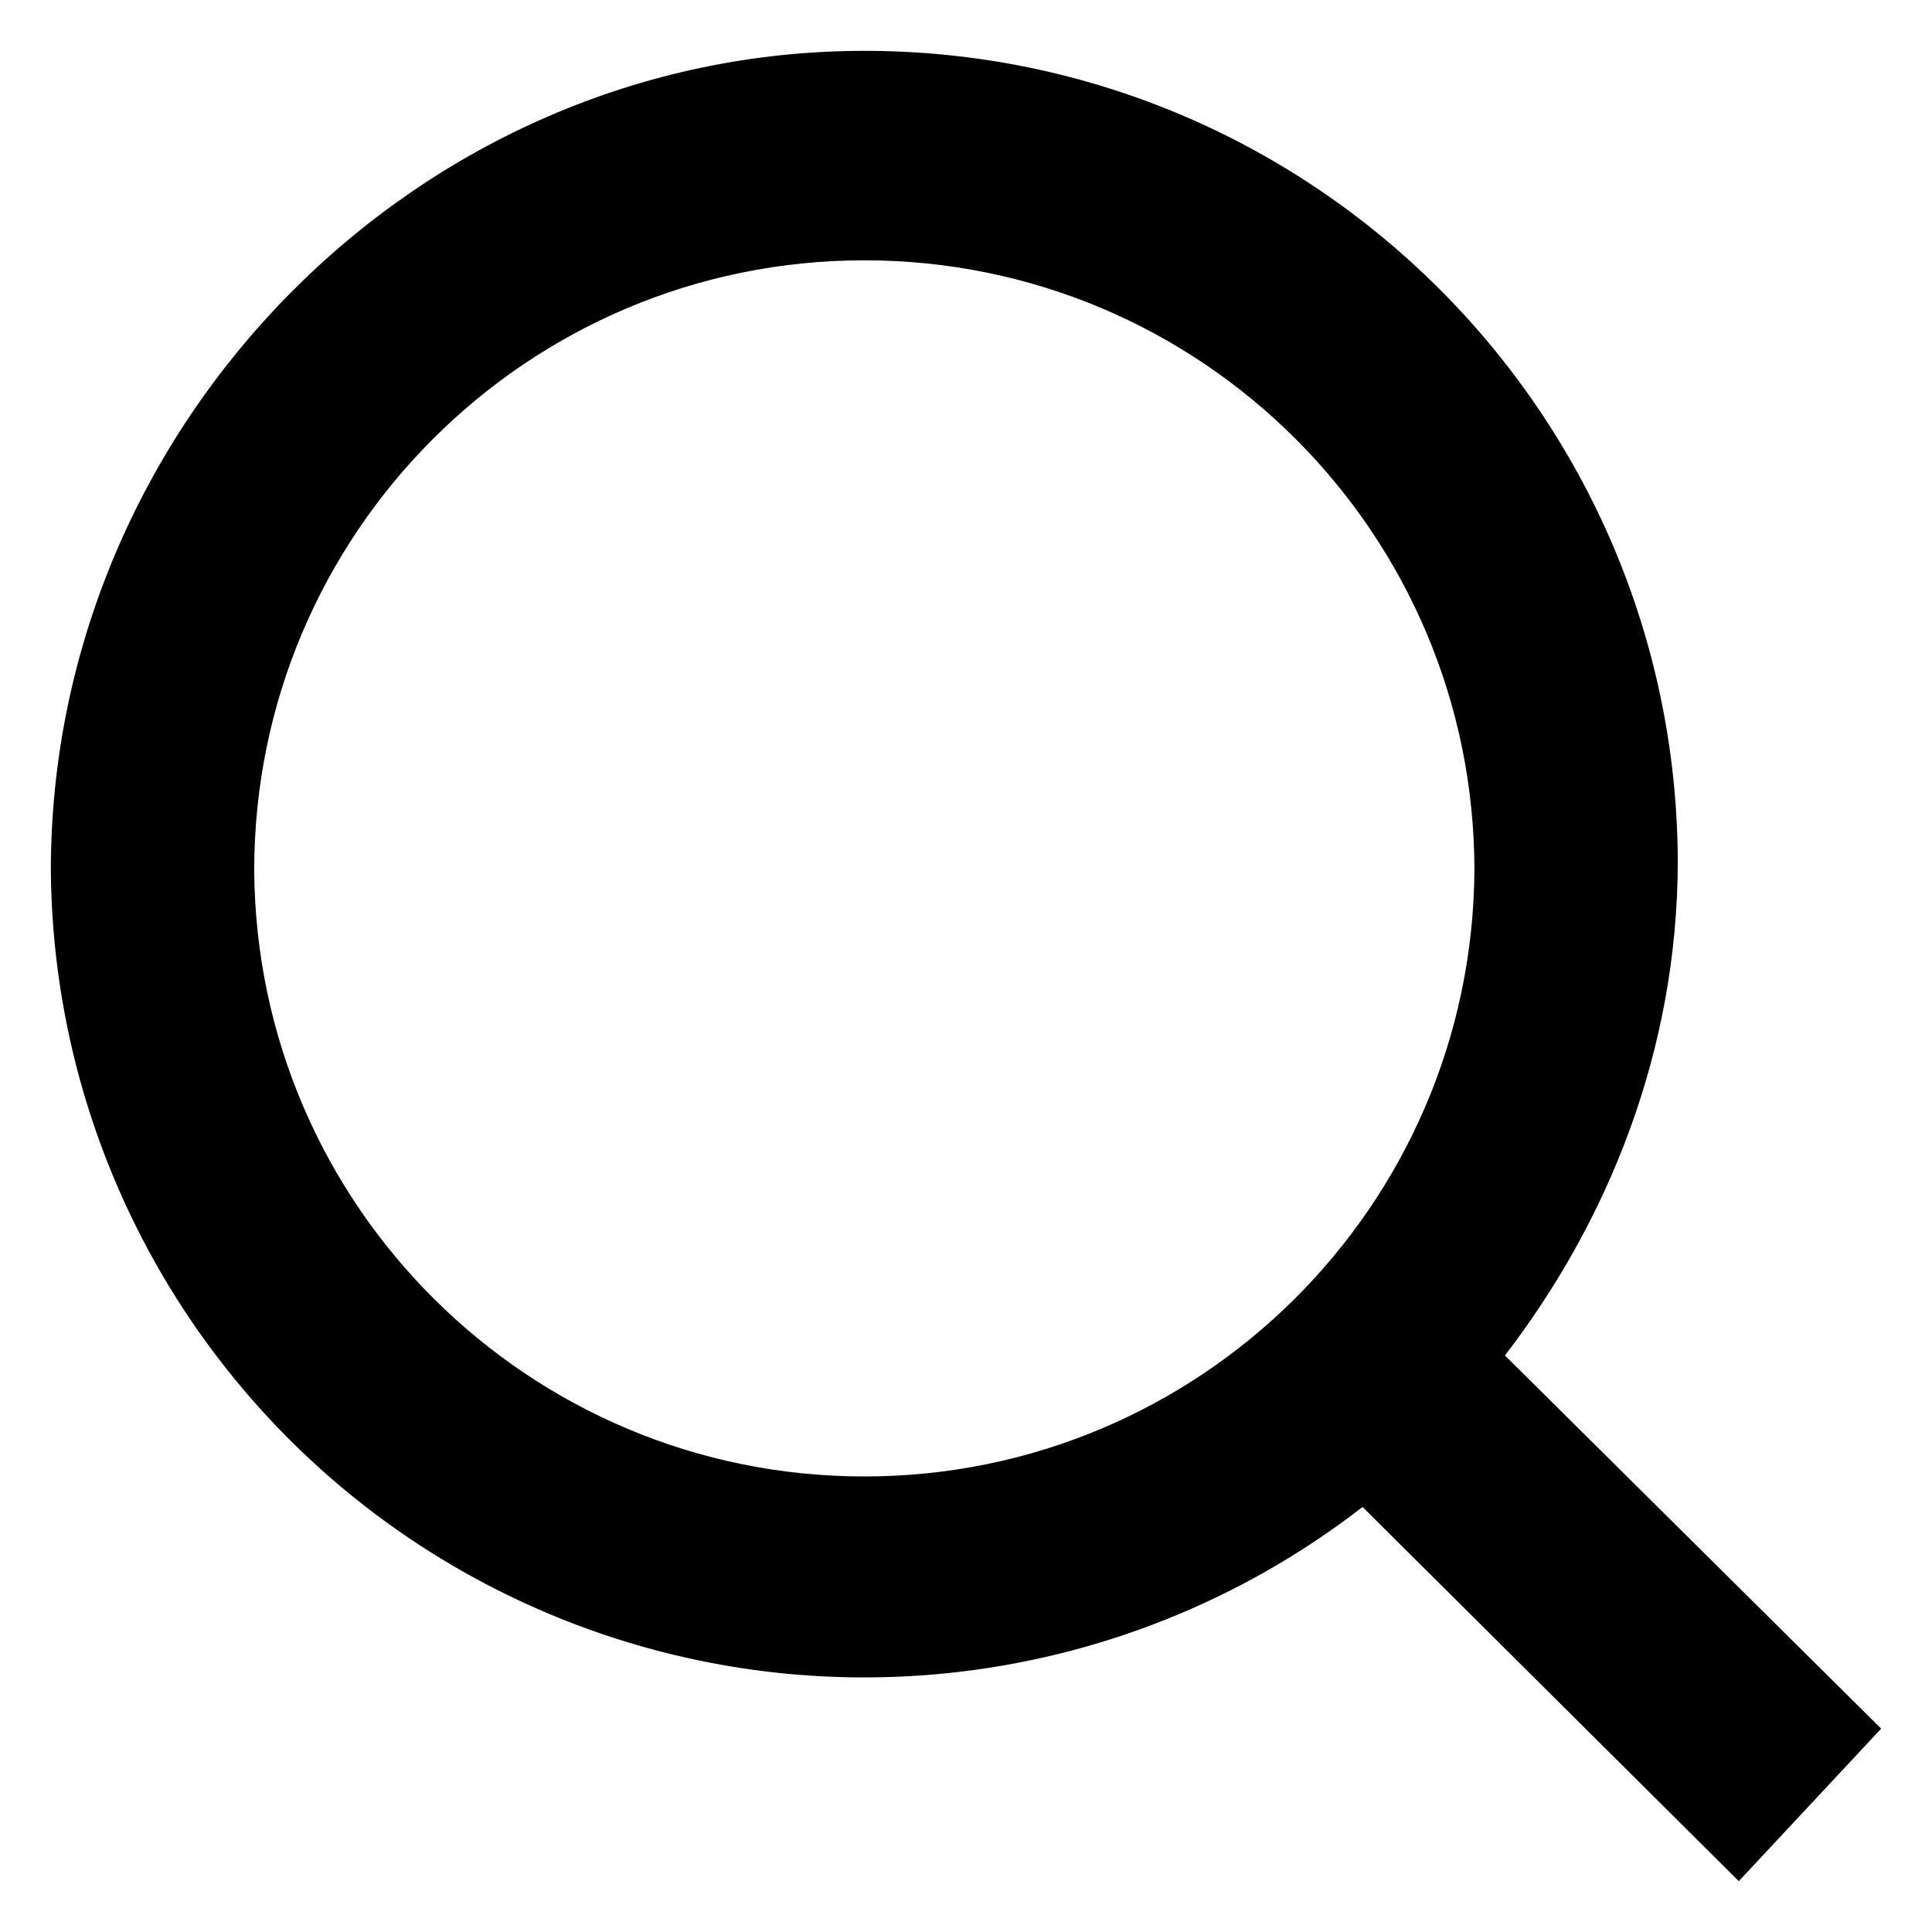
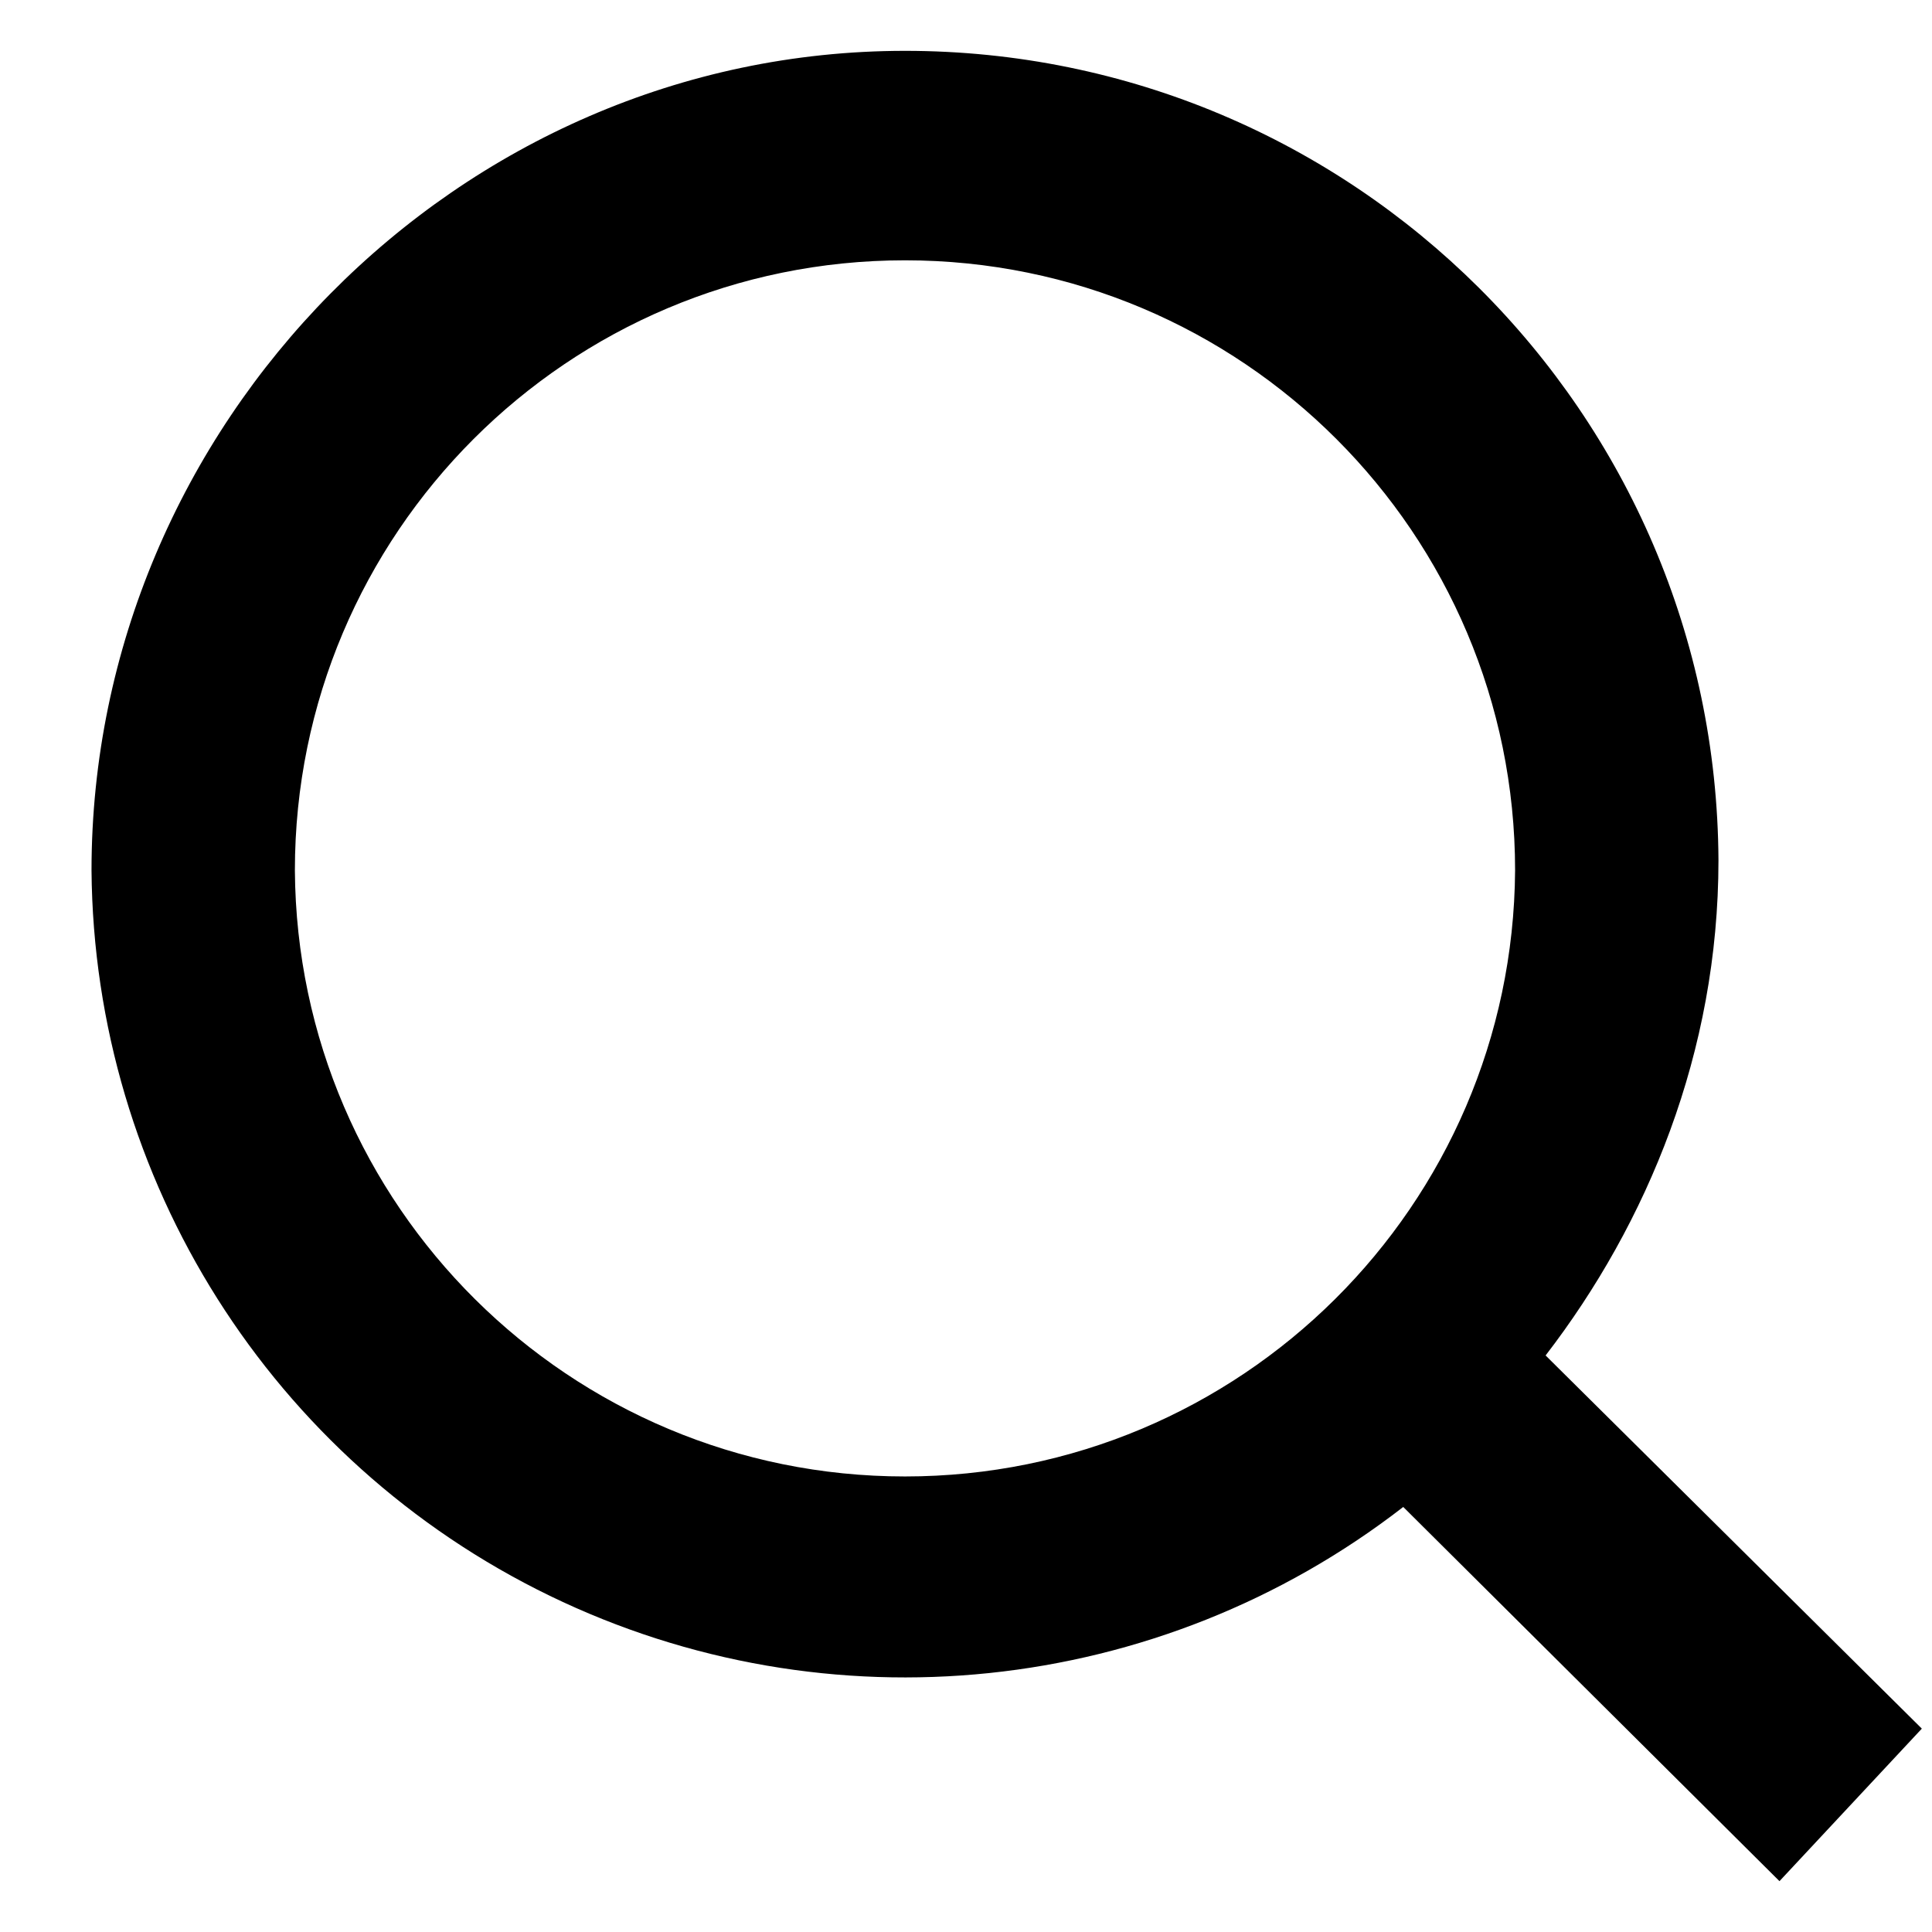
- <svg xmlns="http://www.w3.org/2000/svg" width="19" height="19" fill="none">
-   <path fill="#000" d="m18.5 17-3.7-3.67c1-1.3 1.7-2.98 1.7-4.87A8 8 0 0 0 8.5.5C4.1.5.5 4.18.5 8.56a8 8 0 0 0 12.9 6.26l3.7 3.68 1.4-1.5Zm-10-2.48a6 6 0 0 1-6-5.96 6 6 0 0 1 12 0 6 6 0 0 1-6 5.96Z" />
+ <svg xmlns="http://www.w3.org/2000/svg" width="19" height="19" fill="none" viewBox="0 0 19 19">
+   <path fill="#000" d="m18.9 17-3.7-3.67c1-1.3 1.7-2.98 1.7-4.87A8 8 0 0 0 8.9.5C4.5.5.9 4.18.9 8.56a8 8 0 0 0 12.9 6.26l3.7 3.68 1.4-1.5Zm-10-2.48a6 6 0 0 1-6-5.96 6 6 0 0 1 12 0 6 6 0 0 1-6 5.96Z" />
</svg>
